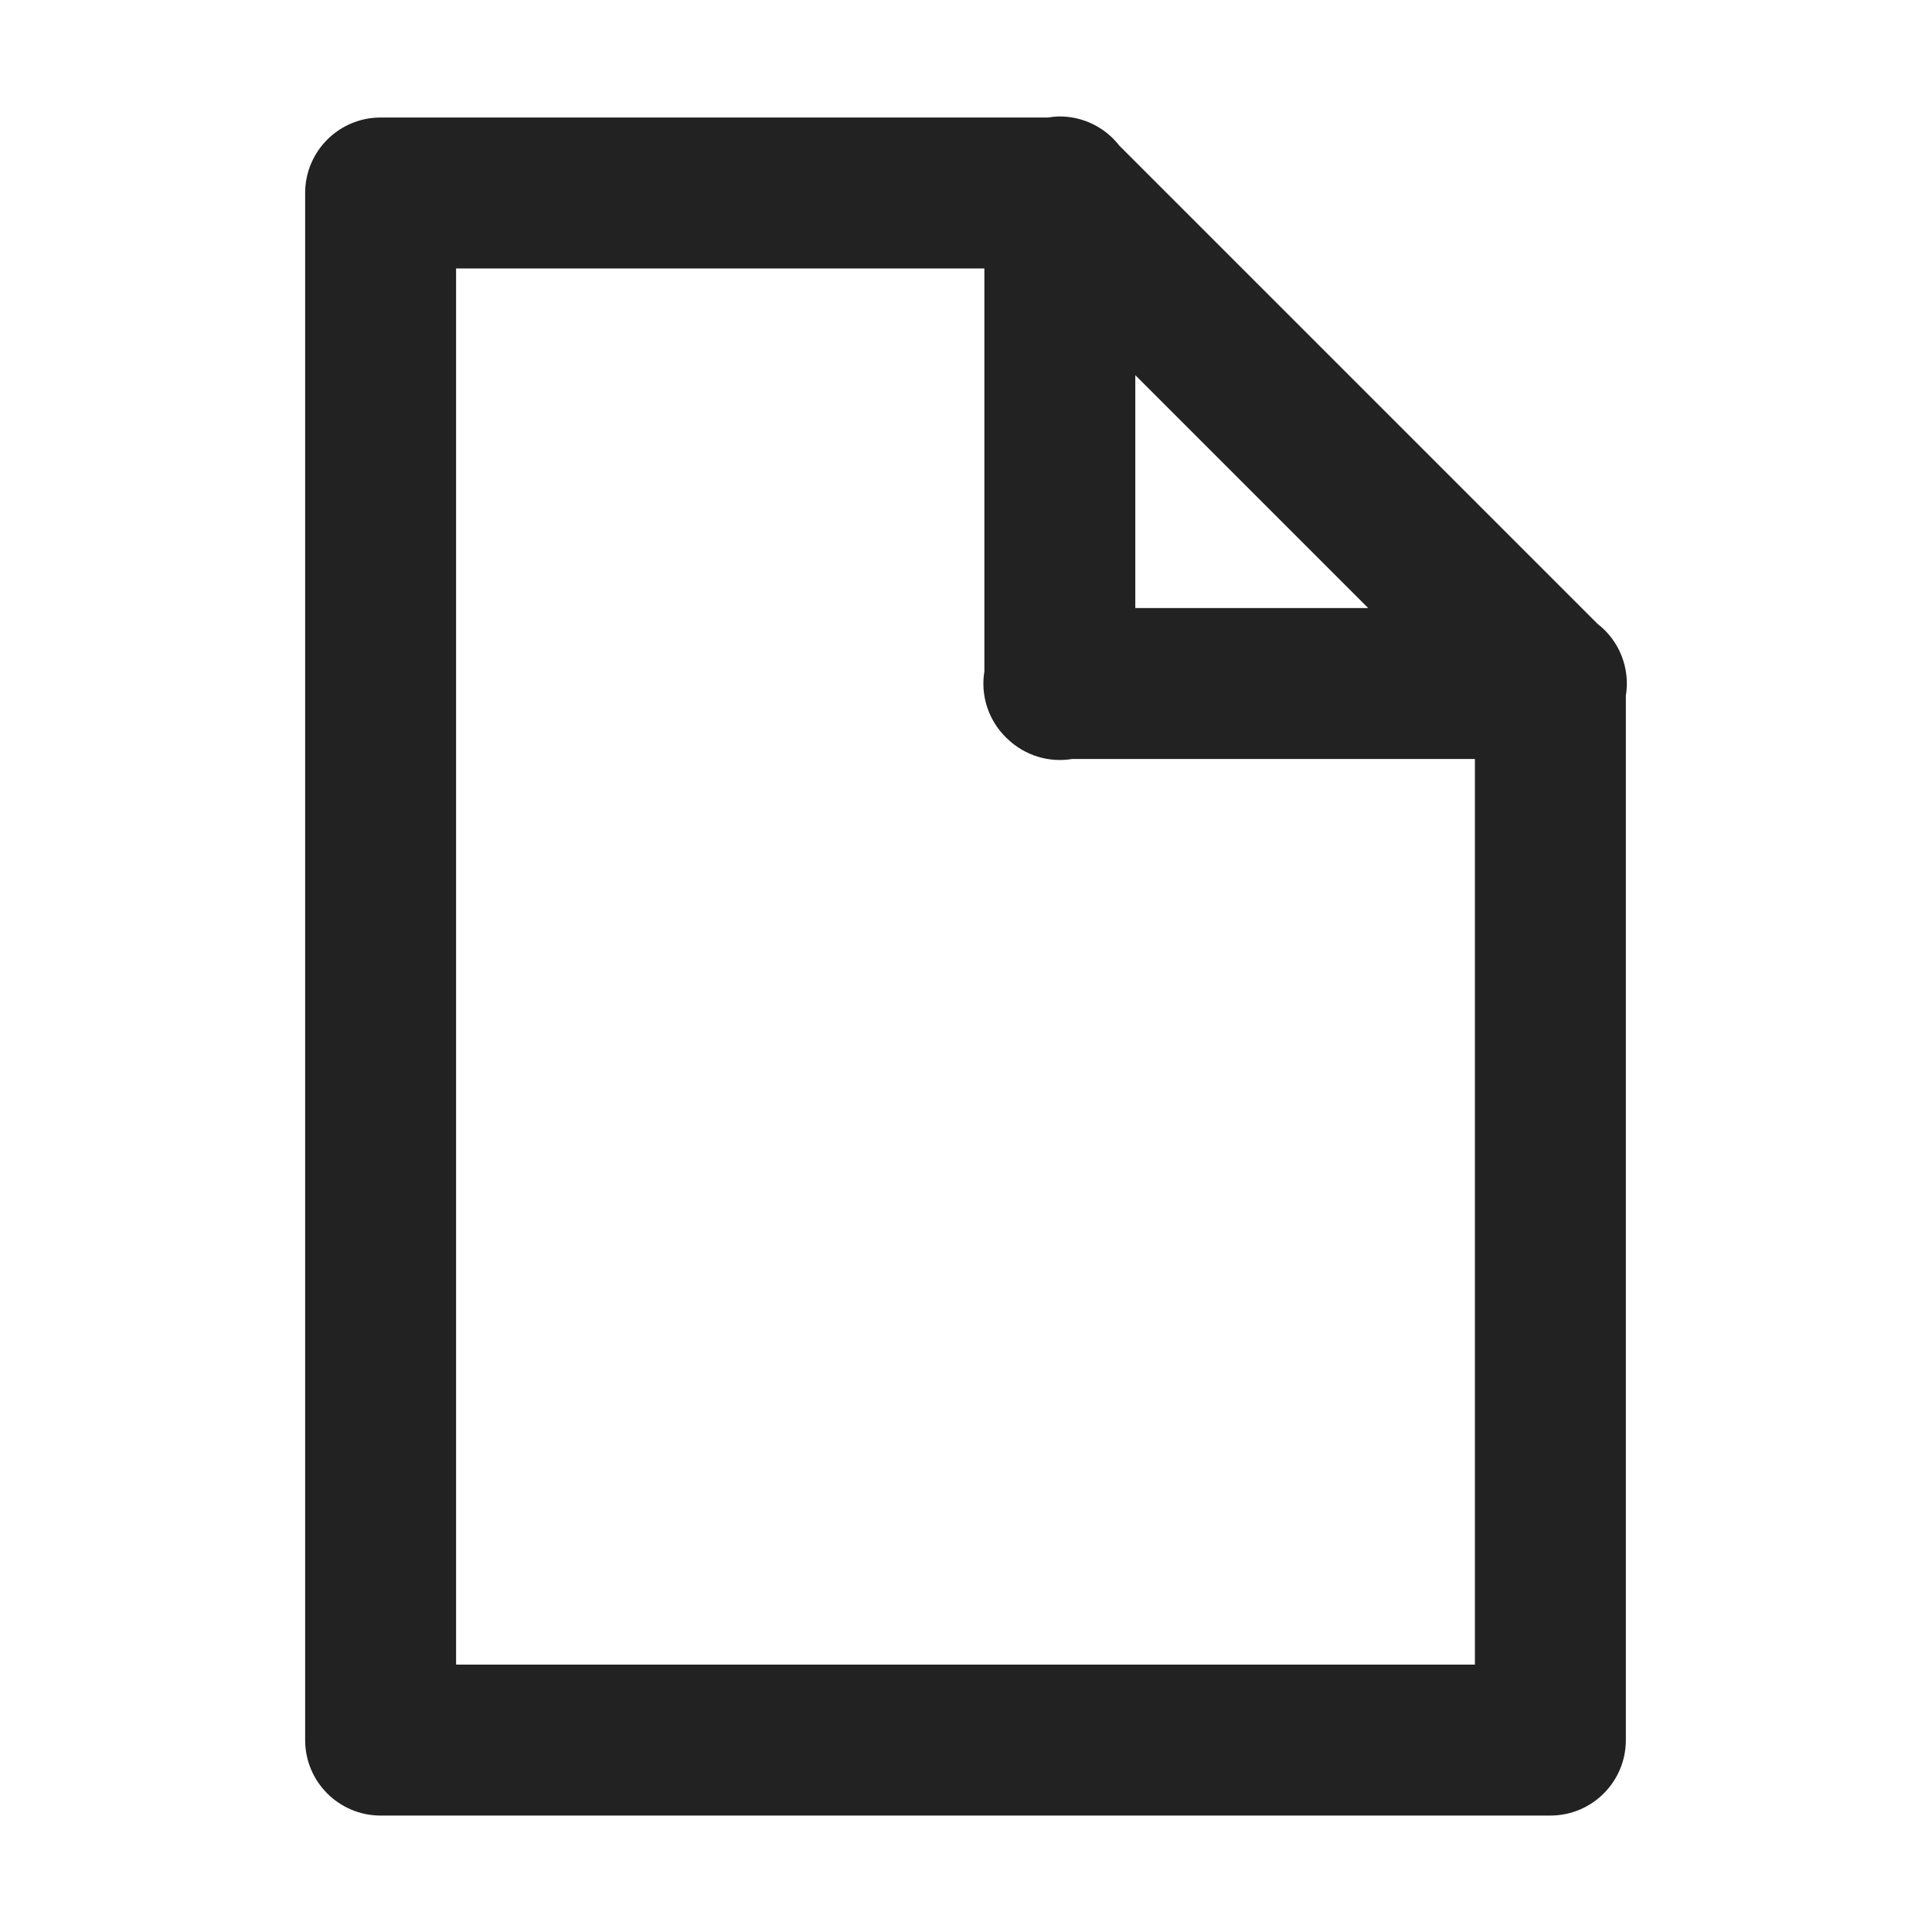
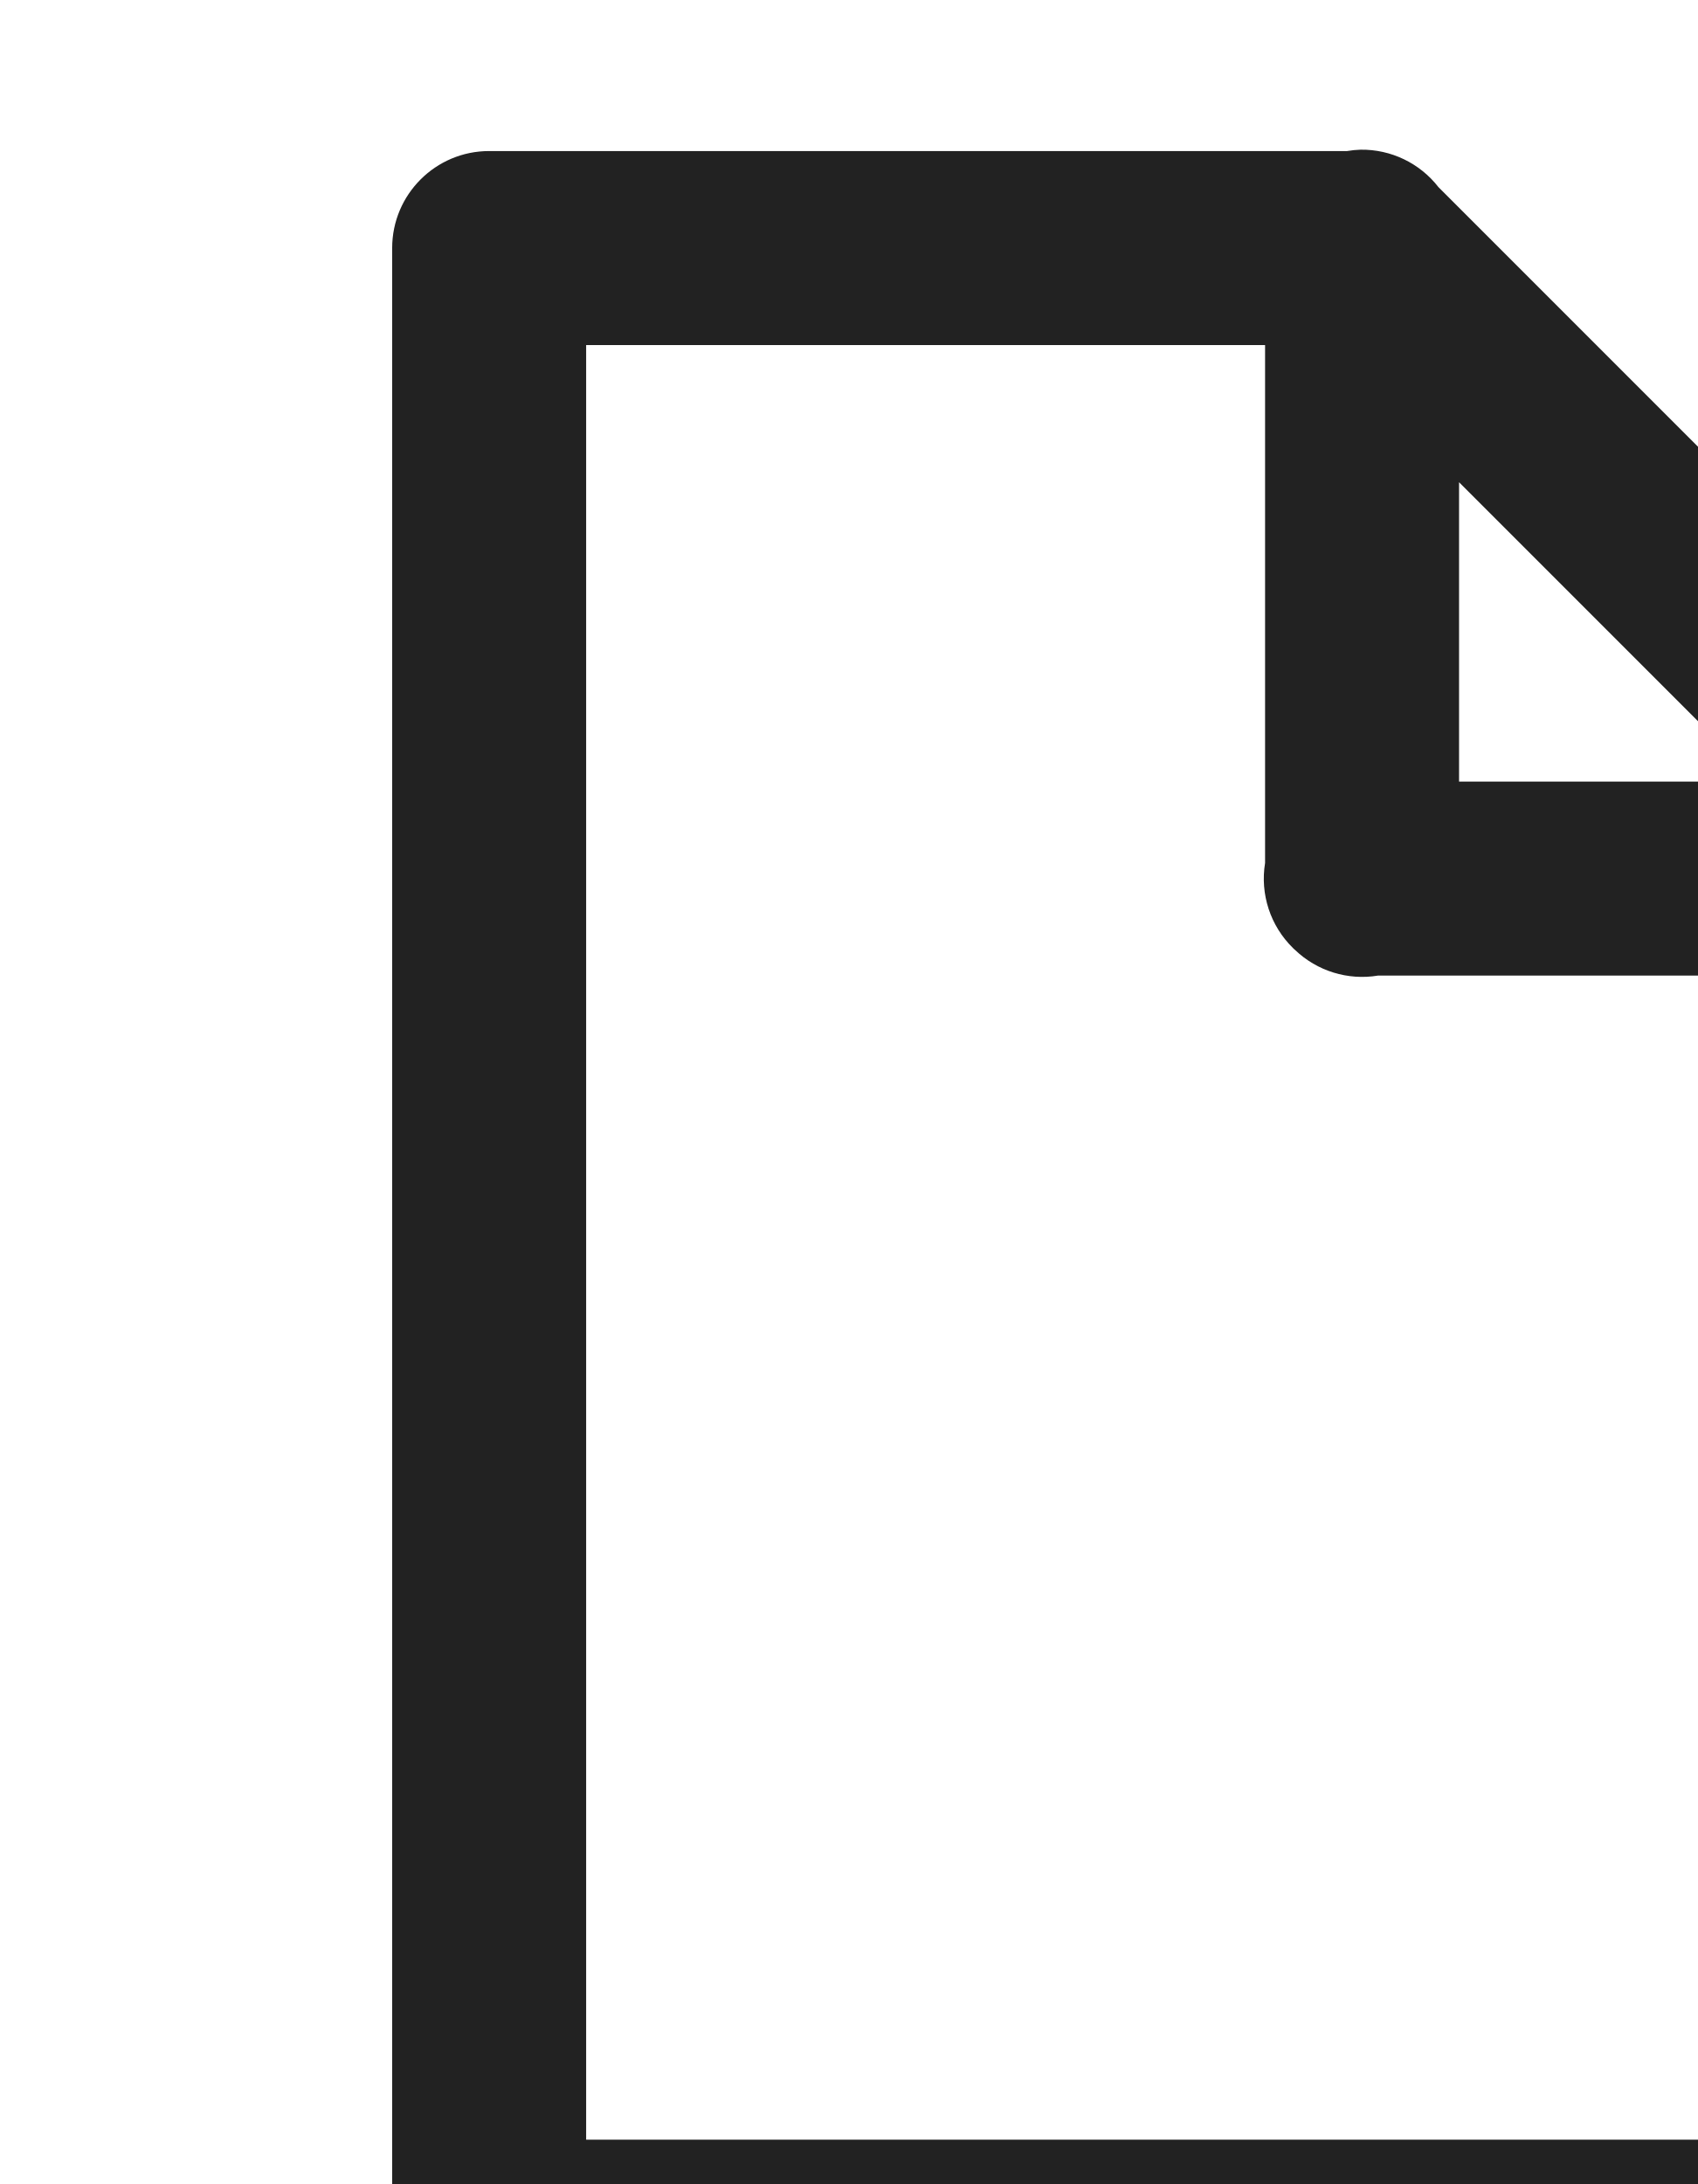
- <svg xmlns="http://www.w3.org/2000/svg" height="512" id="svg2" version="1.1" width="512">
+ <svg xmlns="http://www.w3.org/2000/svg" id="svg2" version="1.1">
  <defs id="defs4" />
  <g id="layer1" transform="translate(0,-540.3622)">
    <path d="m 280.555,571.223 a 20.002,20.002 0 0 0 -2.781,0.281 l -176.906,0 a 20.002,20.002 0 0 0 -20,20 l 0,410 a 20.002,20.002 0 0 0 20,20 l 310,0 a 20.002,20.002 0 0 0 20,-20 l 0,-276.75 a 20.002,20.002 0 0 0 -7.531,-19.094 L 296.617,578.941 a 20.002,20.002 0 0 0 -16.062,-7.719 z m -159.688,40.281 140,0 0,106.781 a 20.002,20.002 0 0 0 5.75,17.531 20.002,20.002 0 0 0 0.156,0.156 20.002,20.002 0 0 0 0.281,0.25 20.002,20.002 0 0 0 17.094,5.281 l 106.719,0 0,240 -270,0 0,-370 z m 180,28.281 61.719,61.719 -61.719,0 0,-61.719 z" id="path3833" style="font-size:medium;font-style:normal;font-variant:normal;font-weight:normal;font-stretch:normal;text-indent:0;text-align:start;text-decoration:none;line-height:normal;letter-spacing:normal;word-spacing:normal;text-transform:none;direction:ltr;block-progression:tb;writing-mode:lr-tb;text-anchor:start;baseline-shift:baseline;color:#000000;fill:#222222;fill-opacity:1;fill-rule:nonzero;stroke:none;stroke-width:40;marker:none;visibility:visible;display:inline;overflow:visible;enable-background:accumulate;font-family:Sans;-inkscape-font-specification:Sans" />
    <g id="layer1-5" transform="translate(-573.1429,170.2857)" />
  </g>
</svg>
